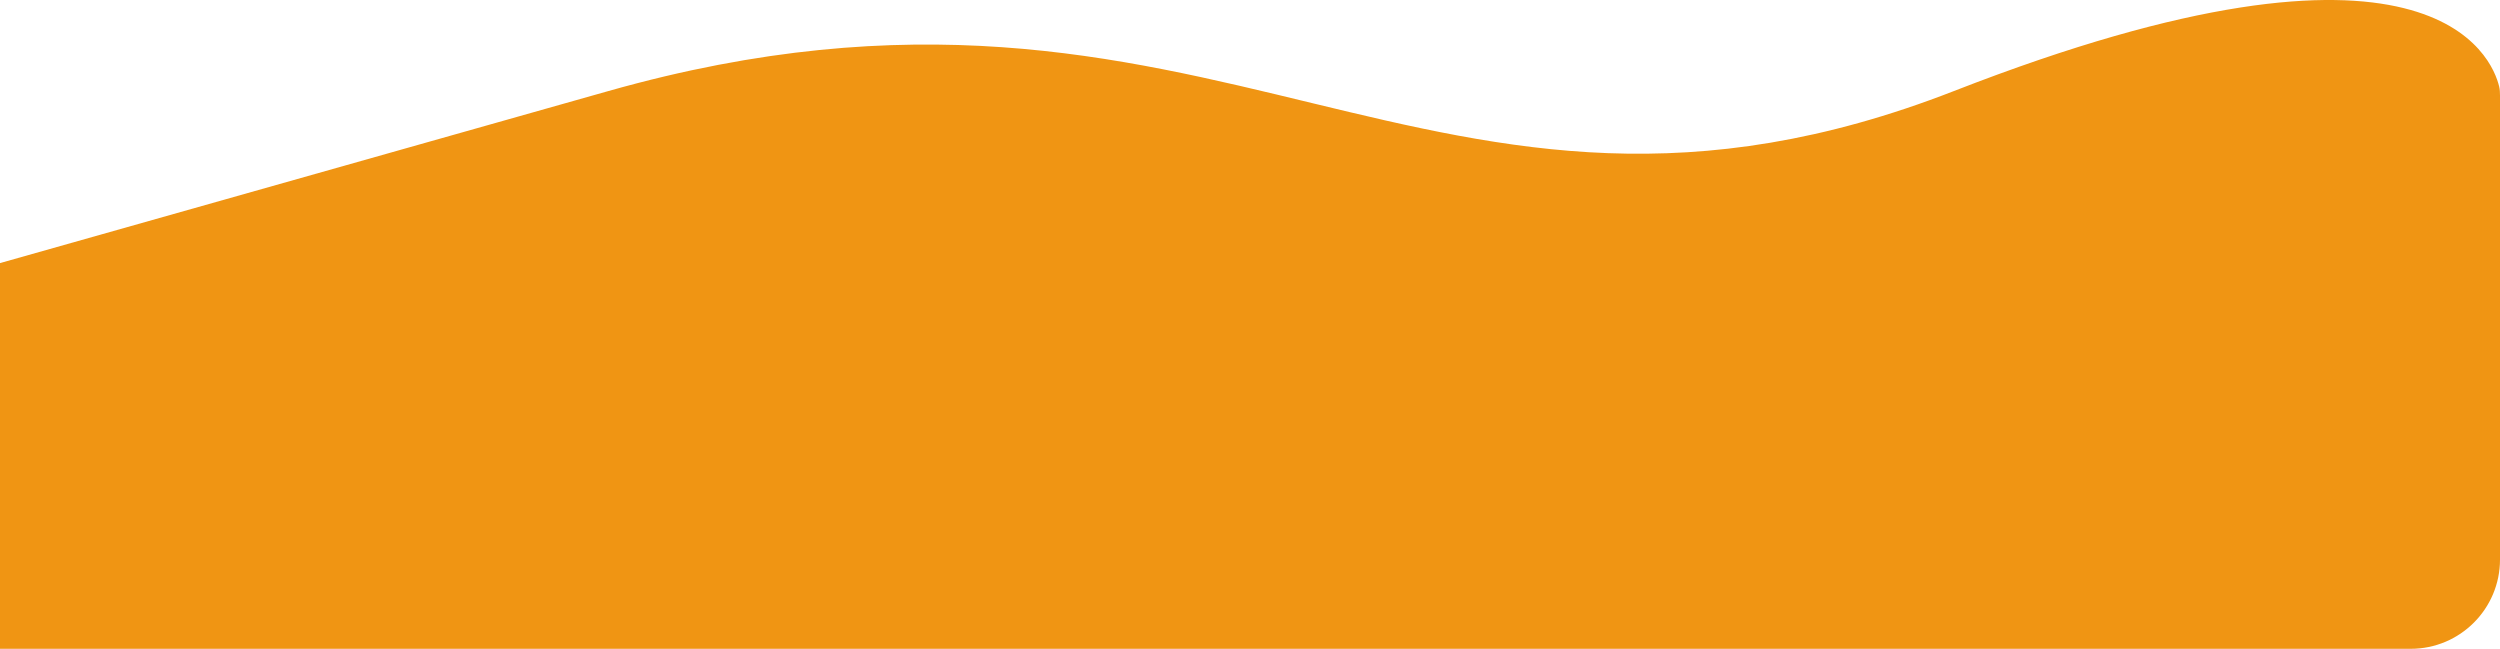
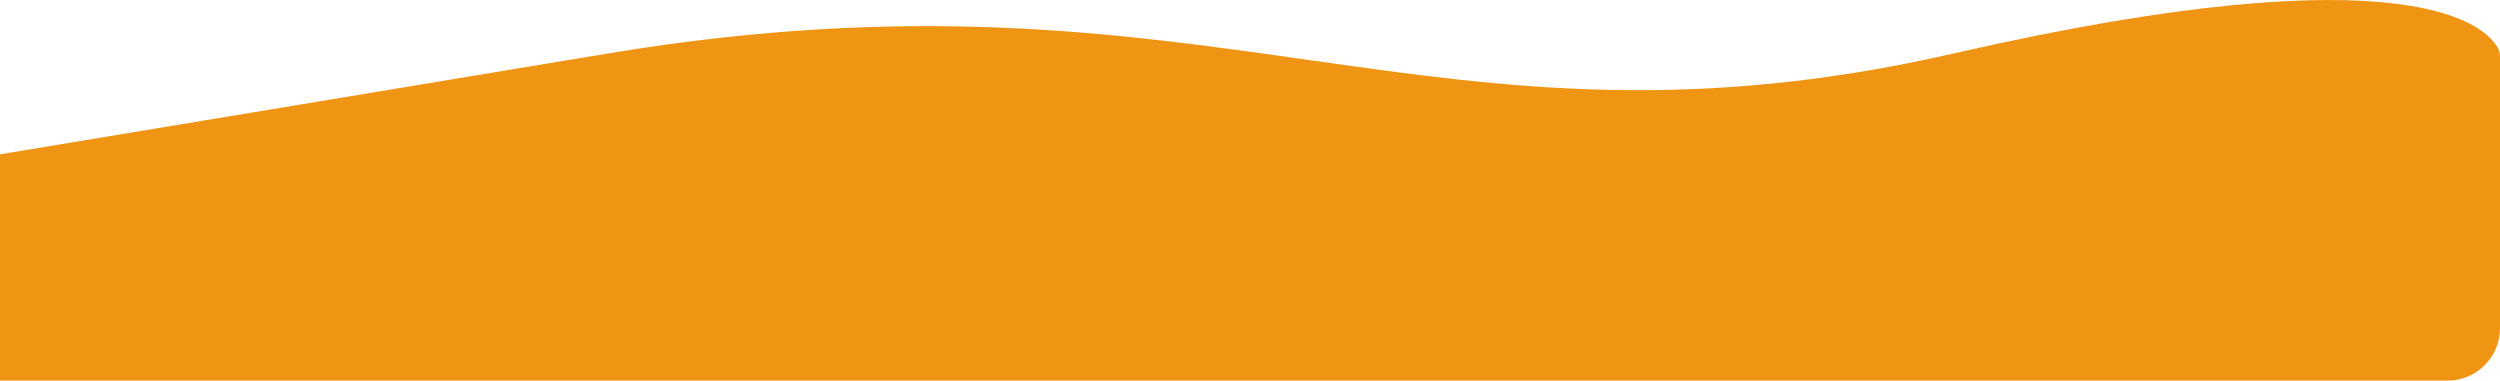
- <svg xmlns="http://www.w3.org/2000/svg" width="420" height="109" viewBox="0 0 420 109" fill="none">
-   <path d="M0 44.2L102.243 15.287V15.287C204.487 -13.626 240.072 49.683 328.282 15.287C408.674 -16.061 418.713 9.731 419.861 14.549C419.979 15.043 420 15.542 420 16.05V94C420 102.284 413.284 109 405 109H0V109V44.2Z" fill="#F09513" />
+ <svg xmlns="http://www.w3.org/2000/svg" width="716" height="109" viewBox="0 0 716 109" fill="none">
+   <path d="M0 44.2L174.301 15.287V15.287C348.601 -13.626 409.265 49.683 559.642 15.287C692.837 -15.179 712.748 8.325 715.559 14.094C715.937 14.868 716 15.72 716 16.582V94C716 102.284 709.284 109 701 109H0V109V44.2Z" fill="#F09513" />
</svg>
